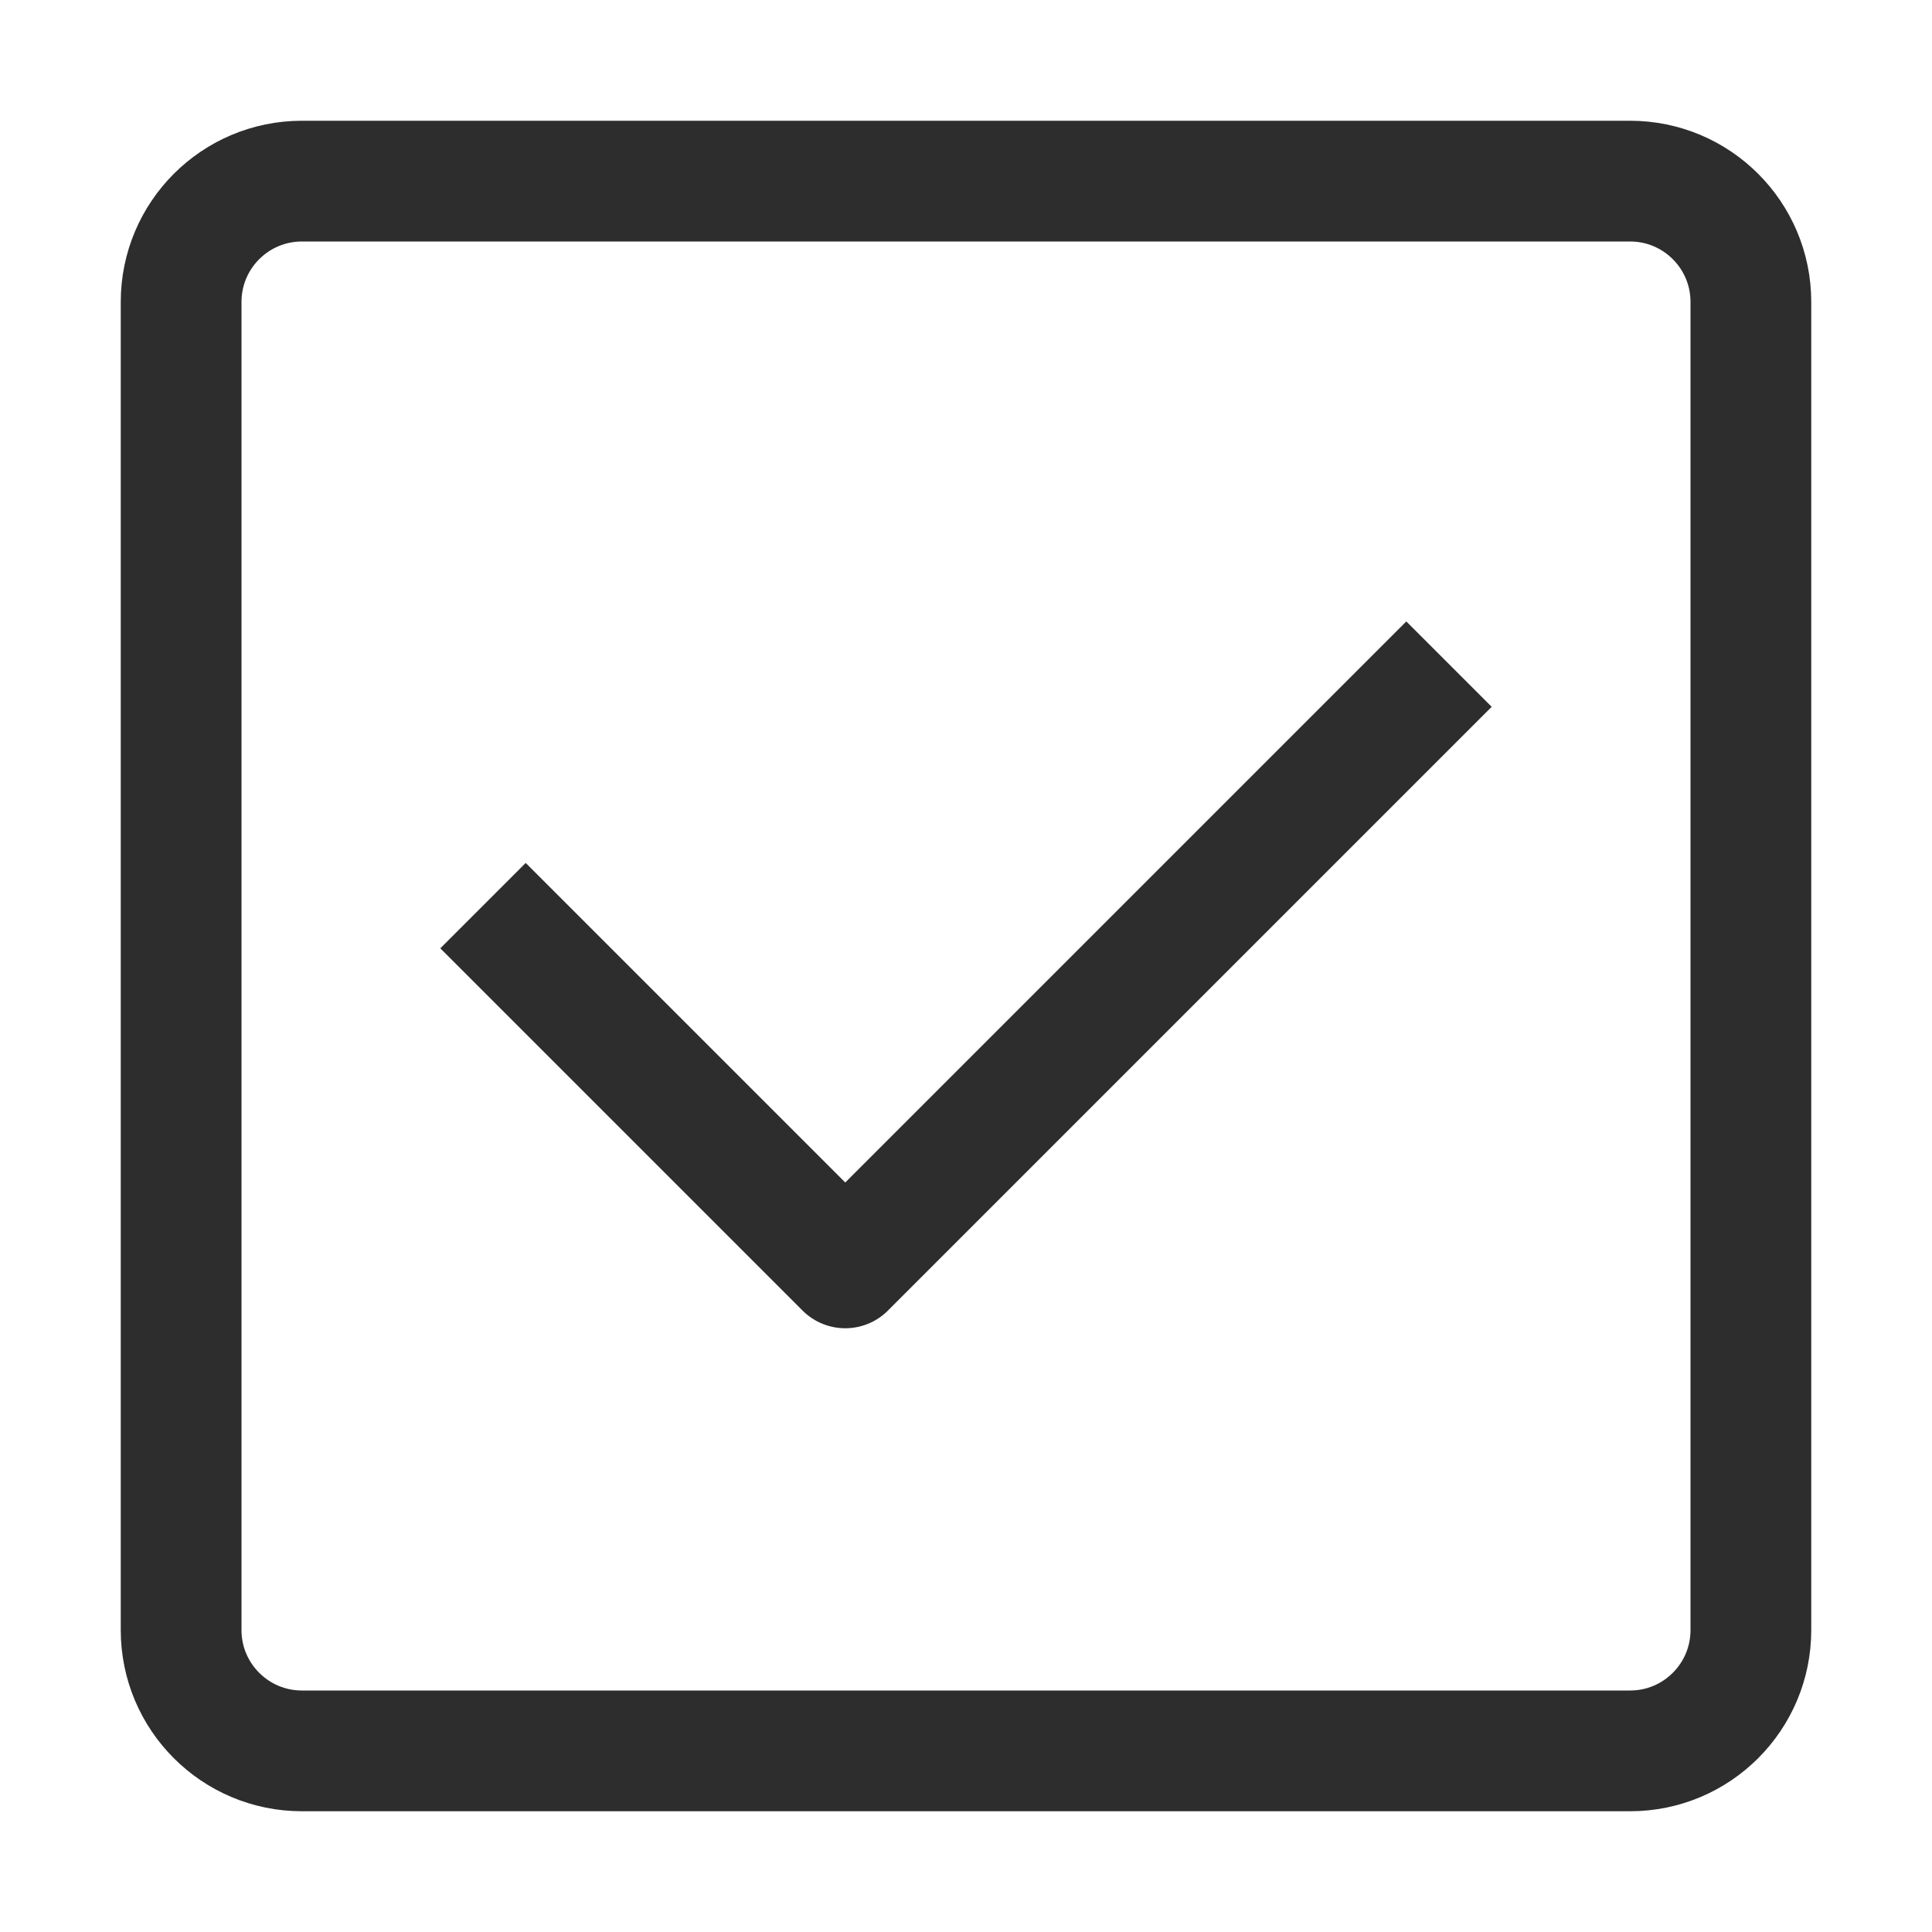
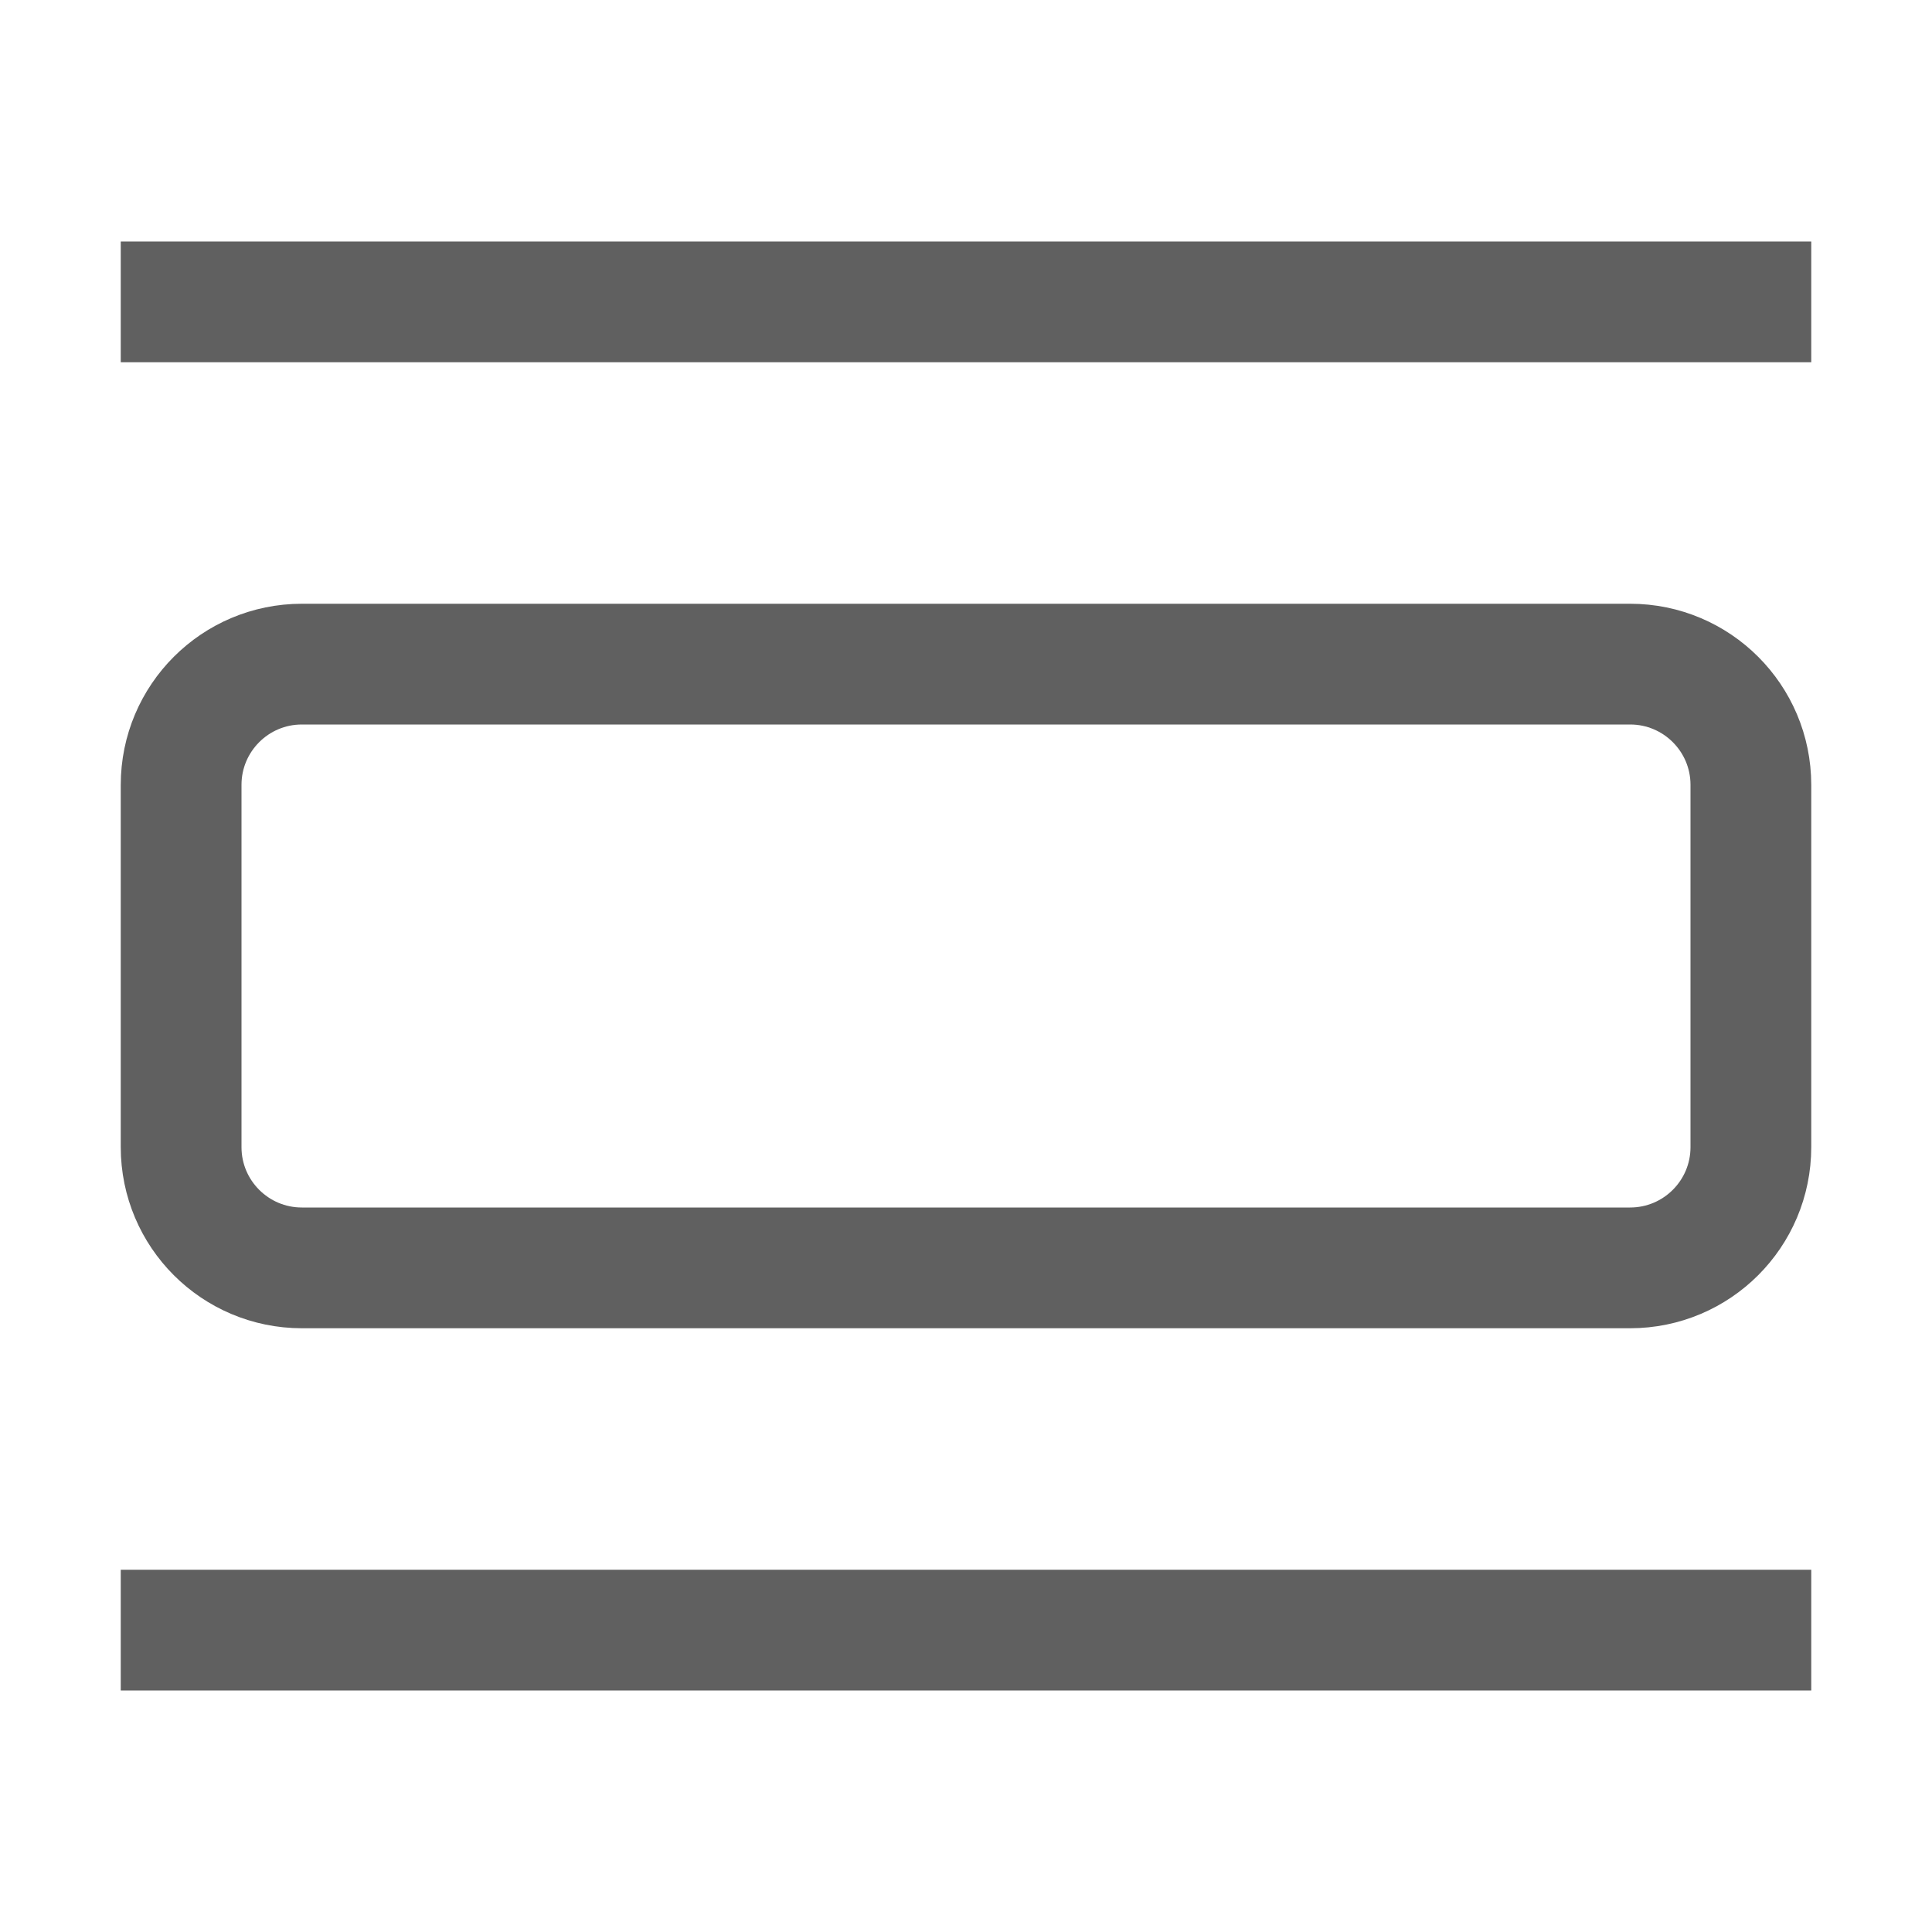
<svg xmlns="http://www.w3.org/2000/svg" width="16" height="16" viewBox="0 0 16 16" fill="none">
-   <path d="M1.5 2.5C1.5 1.948 1.948 1.5 2.5 1.5H13.5C14.052 1.5 14.5 1.948 14.5 2.5V13.5C14.5 14.052 14.052 14.5 13.5 14.5H2.5C1.948 14.5 1.5 14.052 1.5 13.5V2.5Z" stroke="#2D2D2E" />
-   <path d="M4 7.5L7 10.5L12 5.5" stroke="#2D2D2E" stroke-linejoin="round" />
+   <rect x="1.5" y="5.5" width="13" height="5" rx="1" stroke="#606060" />
+   <path d="M1 2.5L15 2.5" stroke="#606060" />
+   <path d="M1 13.5L15 13.5" stroke="#606060" />
</svg>
